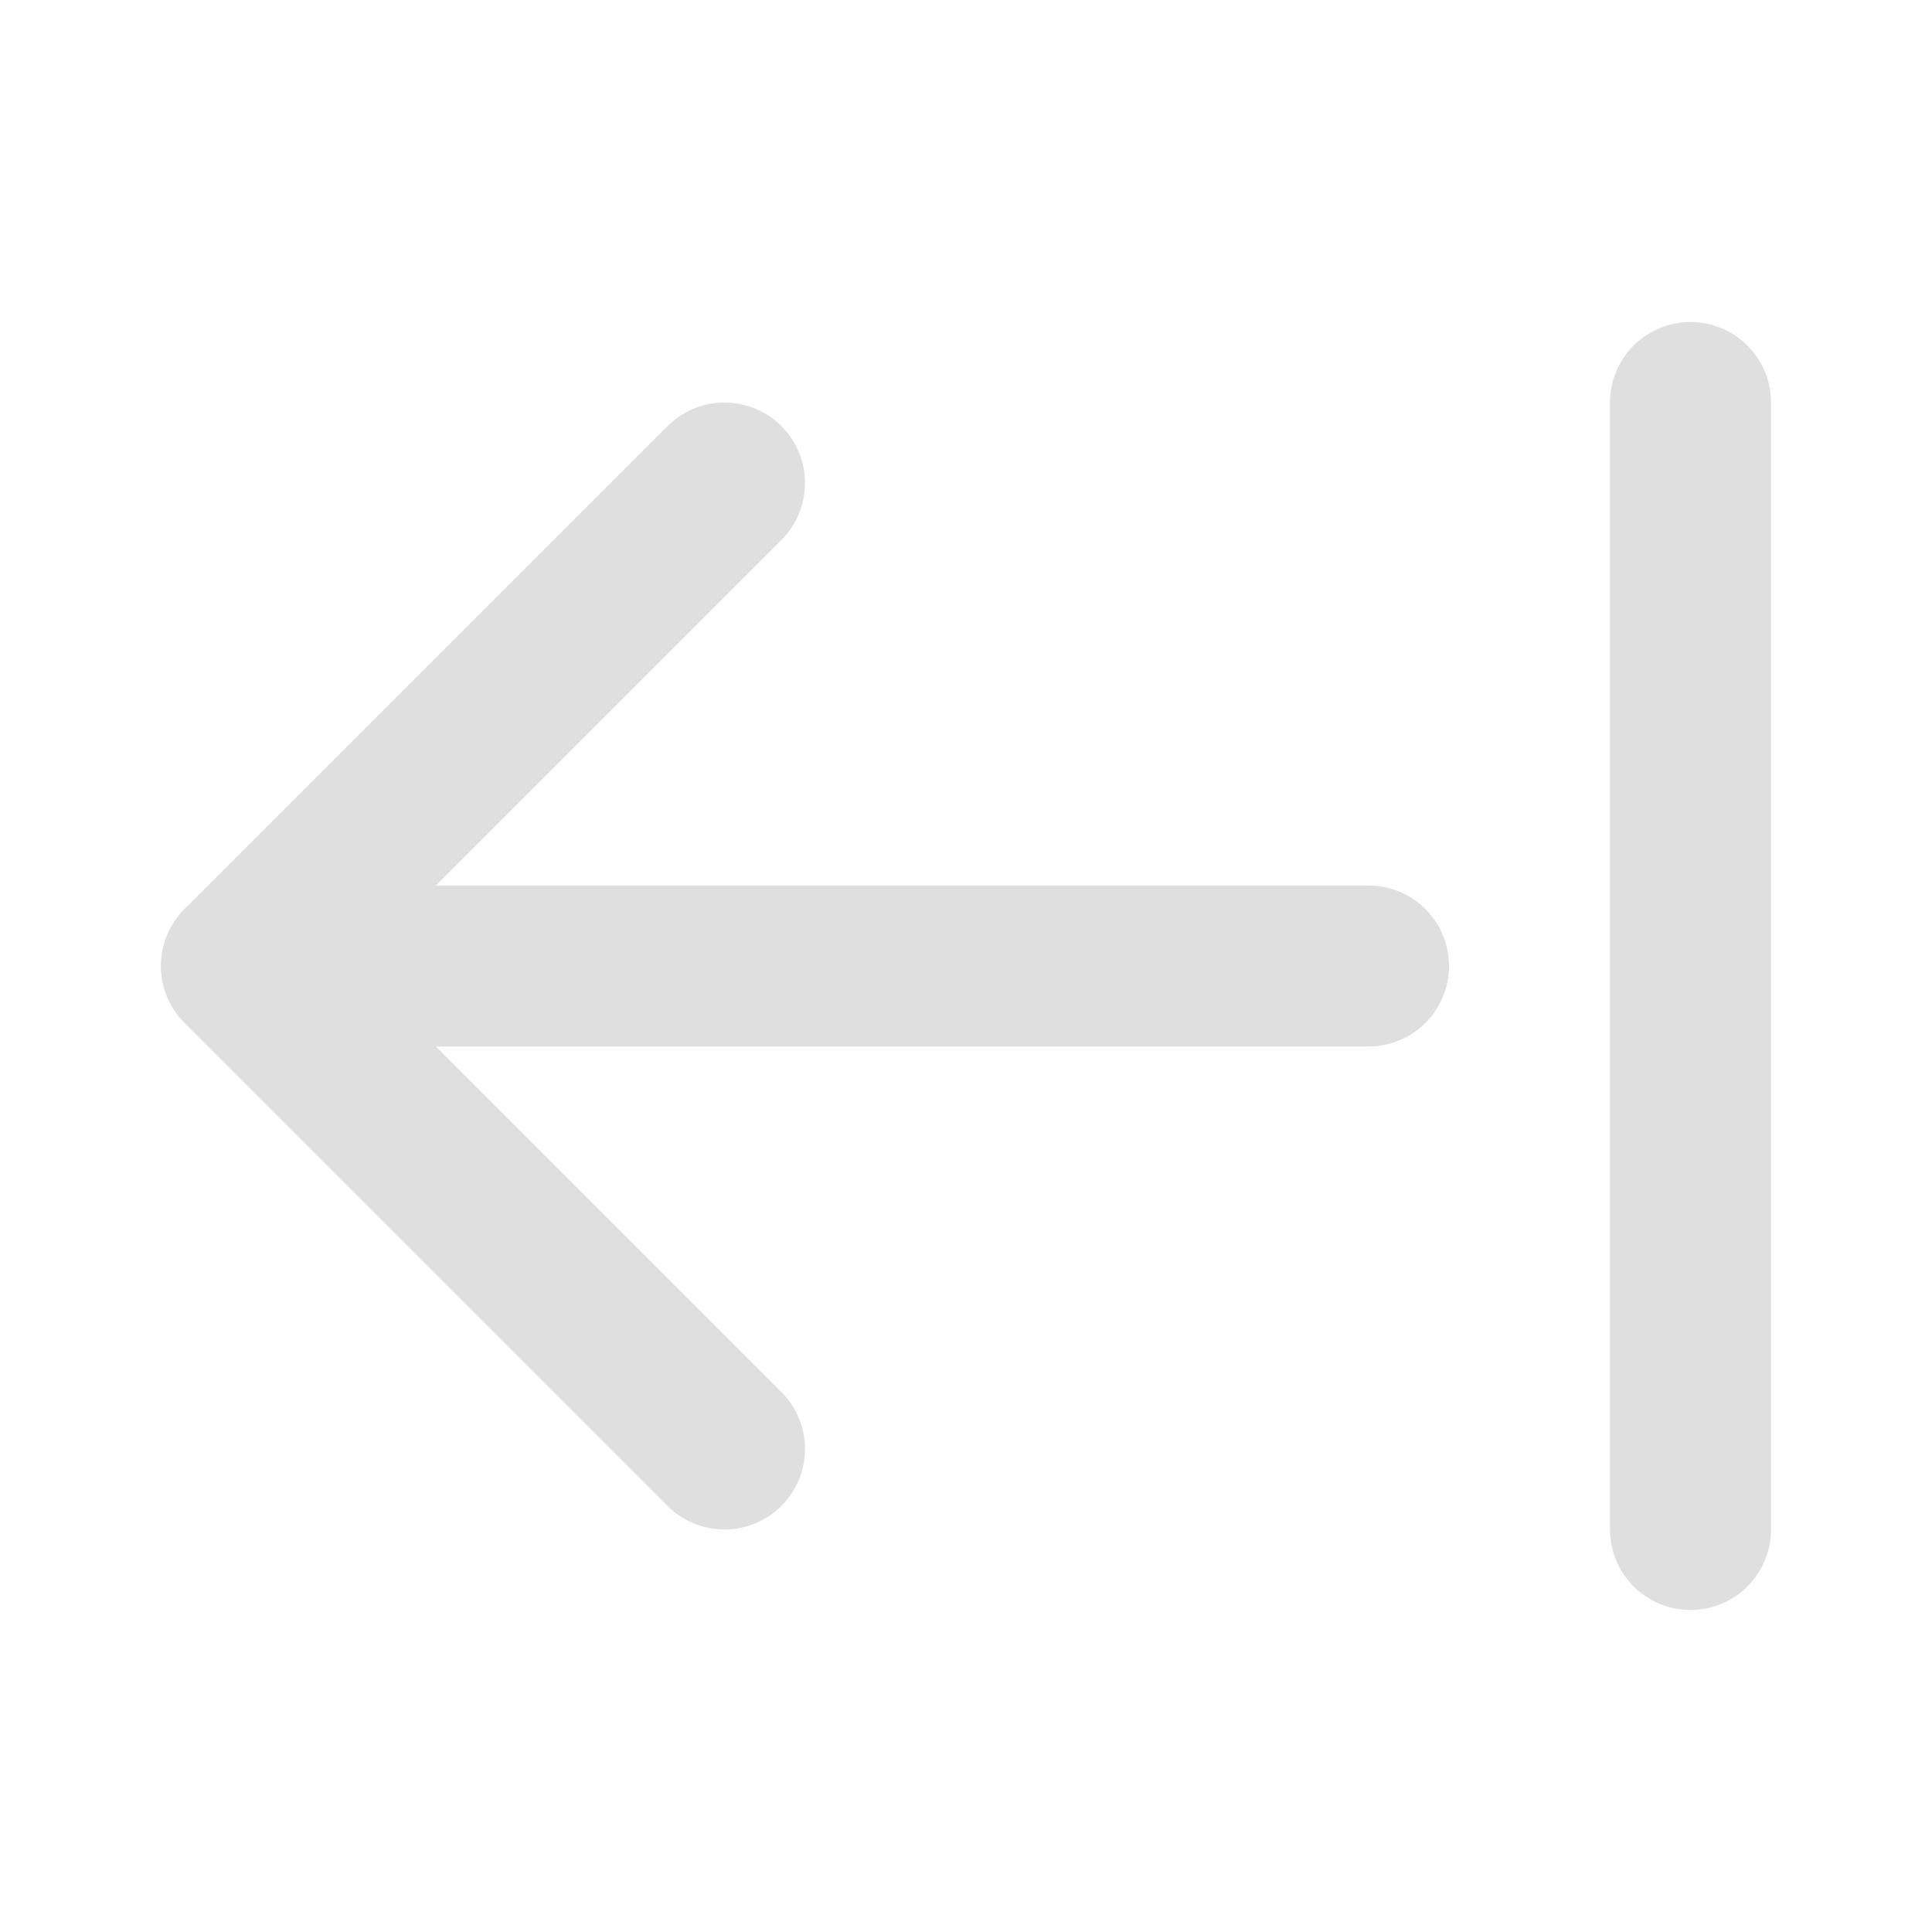
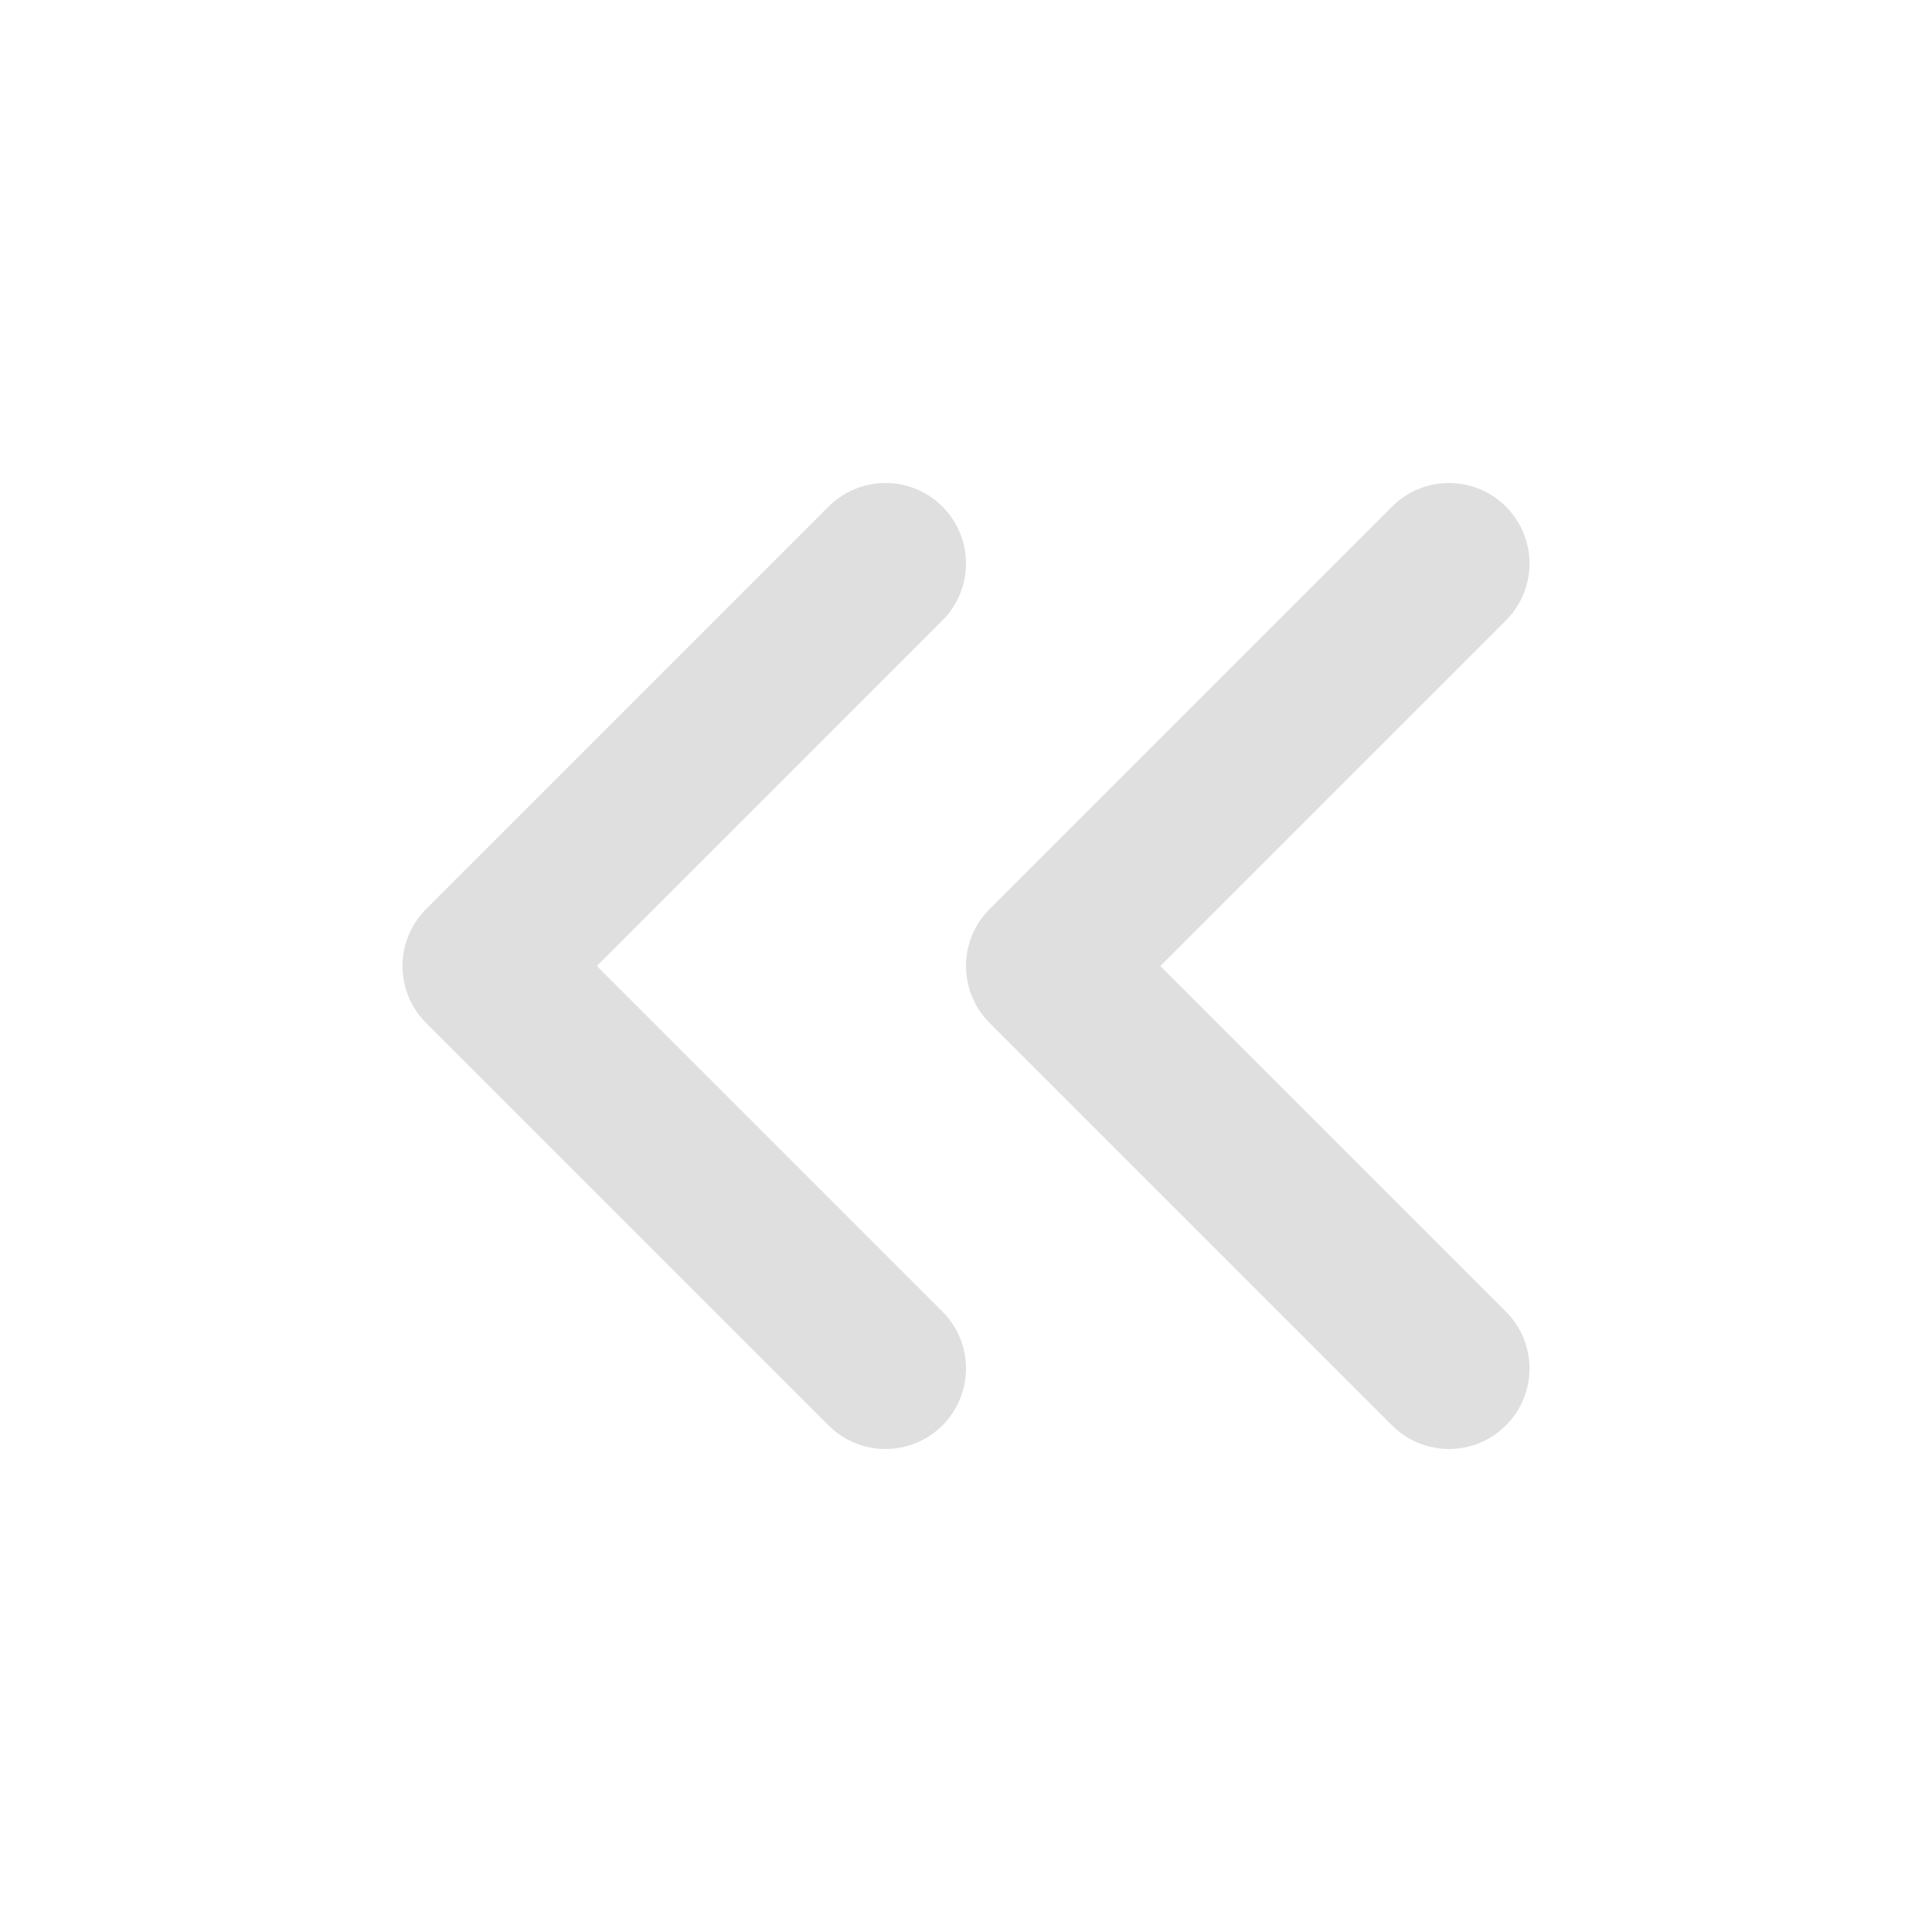
- <svg xmlns="http://www.w3.org/2000/svg" width="24" height="24" viewBox="0 0 24 24" fill="none" stroke="#dfdfdf" stroke-width="2" stroke-linecap="round" stroke-linejoin="round" class="lucide lucide-arrow-left-from-line">
-   <path d="m9 6-6 6 6 6" />
-   <path d="M3 12h14" />
-   <path d="M21 19V5" />
+ <svg xmlns="http://www.w3.org/2000/svg" width="24" height="24" viewBox="0 0 24 24" fill="none" stroke="#dfdfdf" stroke-width="2" stroke-linecap="round" stroke-linejoin="round" class="lucide lucide-chevrons-left">
+   <path d="m11 17-5-5 5-5" />
+   <path d="m18 17-5-5 5-5" />
</svg>
